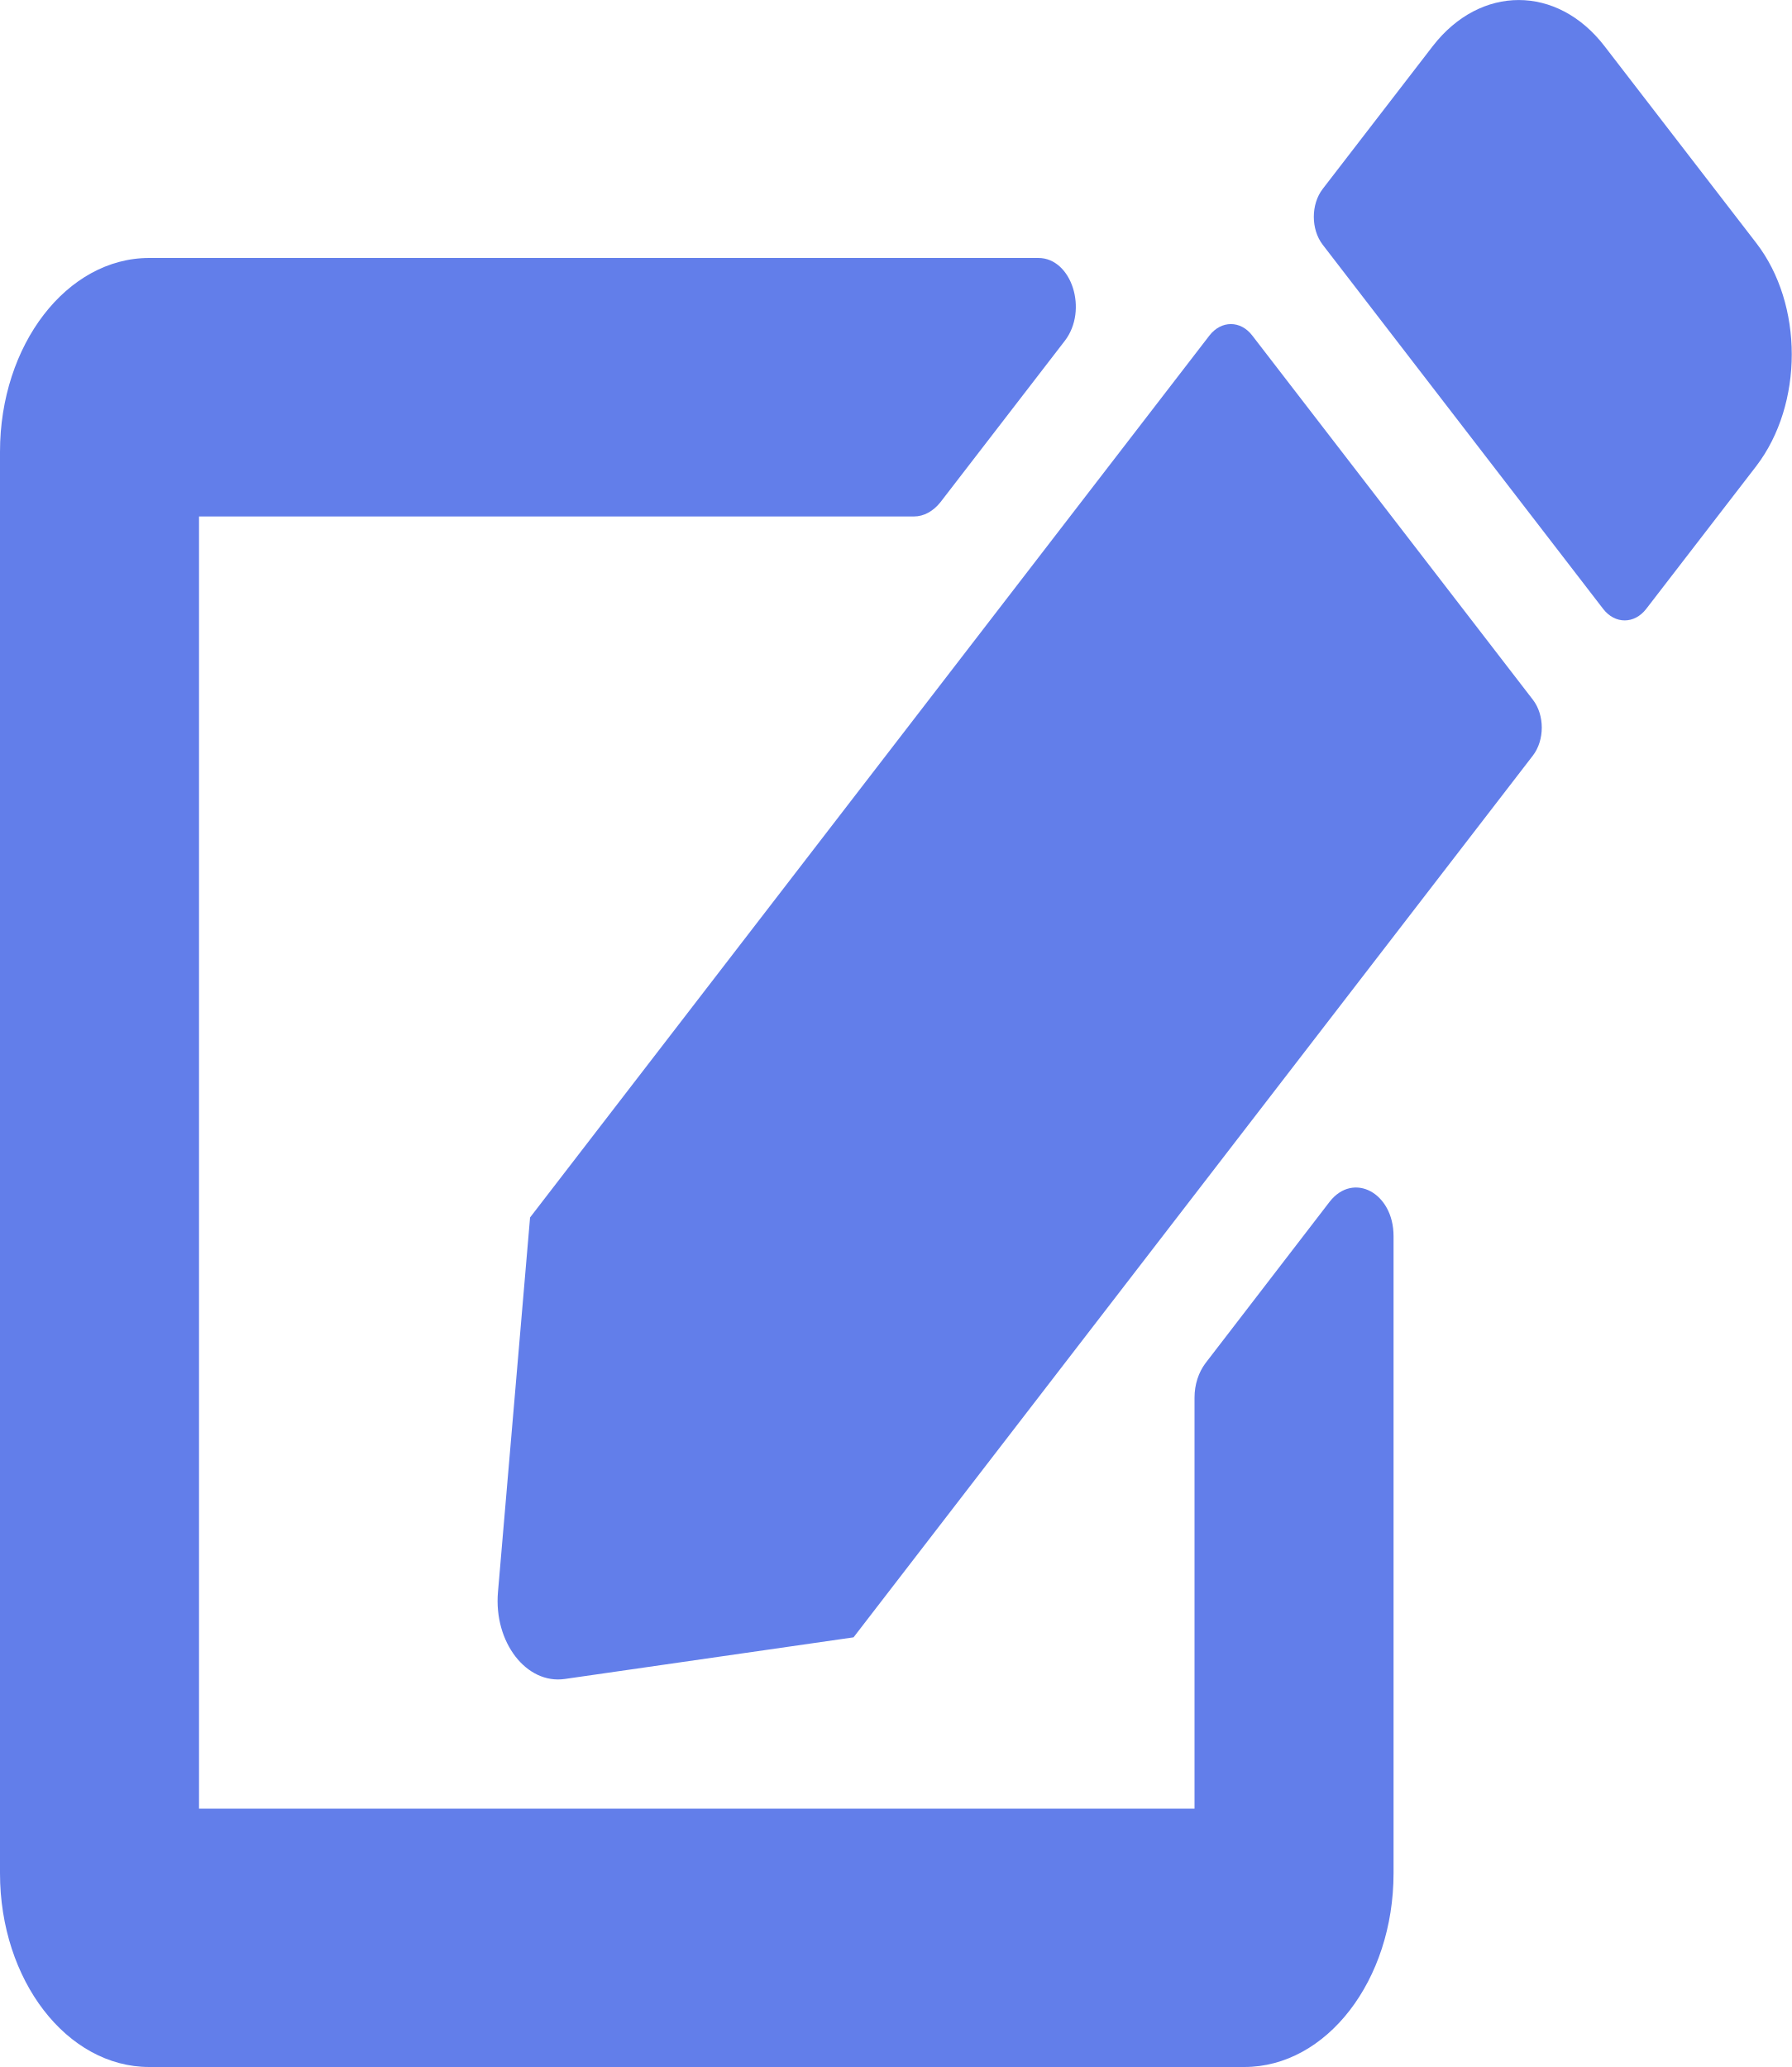
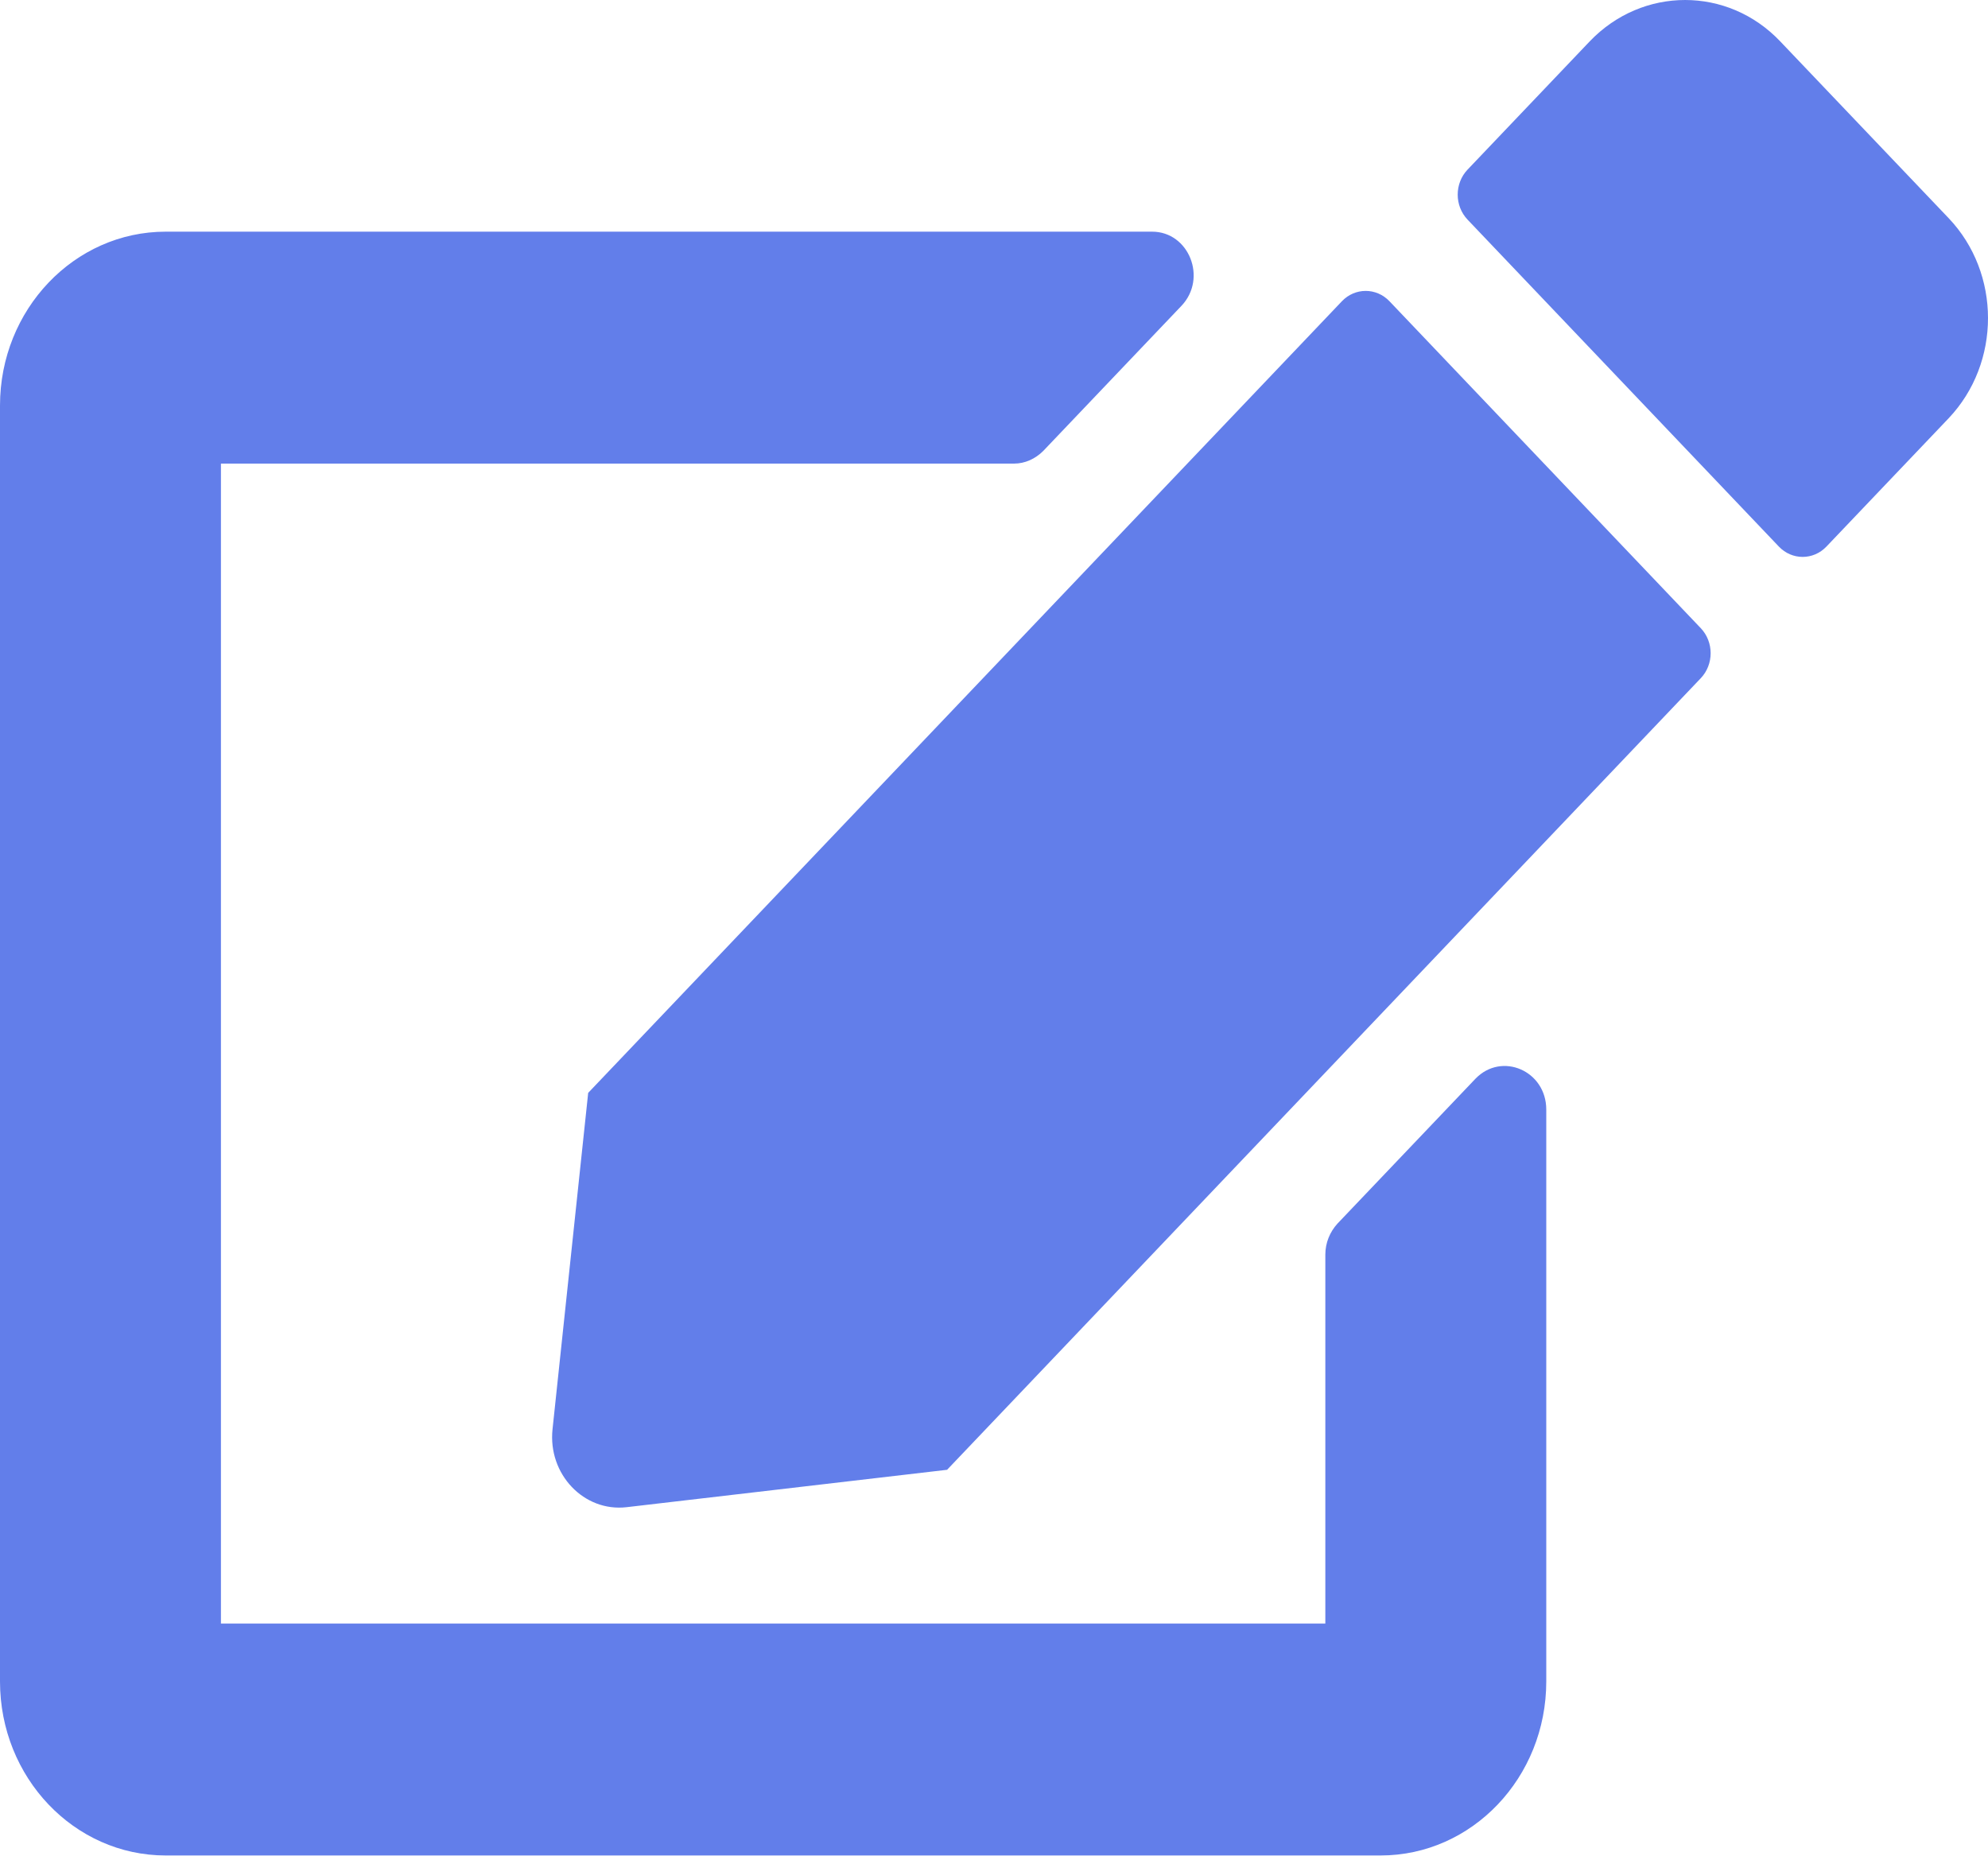
- <svg xmlns="http://www.w3.org/2000/svg" width="13" height="15" viewBox="0 0 13 15" fill="none">
-   <path d="M9.086 2.435L11.122 5.078C11.208 5.189 11.208 5.371 11.122 5.483L6.193 11.882L4.099 12.184C3.819 12.225 3.582 11.917 3.613 11.554L3.846 8.835L8.775 2.435C8.861 2.324 9.001 2.324 9.086 2.435ZM12.743 1.764L11.641 0.334C11.298 -0.111 10.741 -0.111 10.396 0.334L9.597 1.371C9.511 1.483 9.511 1.664 9.597 1.776L11.632 4.419C11.718 4.53 11.858 4.53 11.944 4.419L12.743 3.382C13.086 2.933 13.086 2.209 12.743 1.764ZM8.667 10.142V13.125H1.444V3.748H6.631C6.703 3.748 6.771 3.71 6.823 3.645L7.726 2.473C7.897 2.25 7.775 1.872 7.534 1.872H1.083C0.485 1.872 0 2.502 0 3.279V13.594C0 14.37 0.485 15 1.083 15H9.028C9.626 15 10.111 14.37 10.111 13.594V8.97C10.111 8.656 9.82 8.501 9.648 8.72L8.746 9.893C8.696 9.96 8.667 10.048 8.667 10.142Z" fill="#627EEA" />
+ <svg xmlns="http://www.w3.org/2000/svg" width="15" height="14" viewBox="0 0 15 14" fill="none">
+   <path d="M10.484 2.273L12.833 4.74C12.932 4.844 12.932 5.013 12.833 5.117L7.146 11.09L4.729 11.372C4.406 11.41 4.133 11.123 4.169 10.784L4.438 8.246L10.125 2.273C10.224 2.169 10.385 2.169 10.484 2.273ZM14.703 1.646L13.432 0.312C13.037 -0.104 12.393 -0.104 11.995 0.312L11.073 1.28C10.974 1.384 10.974 1.553 11.073 1.657L13.422 4.124C13.521 4.228 13.682 4.228 13.781 4.124L14.703 3.156C15.099 2.738 15.099 2.062 14.703 1.646ZM10 9.466V12.25H1.667V3.498H7.651C7.734 3.498 7.812 3.462 7.872 3.402L8.914 2.308C9.112 2.1 8.971 1.748 8.693 1.748H1.25C0.56 1.748 0 2.336 0 3.06V12.687C0 13.412 0.56 14 1.25 14H10.417C11.107 14 11.667 13.412 11.667 12.687V8.372C11.667 8.079 11.331 7.934 11.133 8.139L10.091 9.233C10.034 9.296 10 9.378 10 9.466Z" fill="#627EEA" />
</svg>
